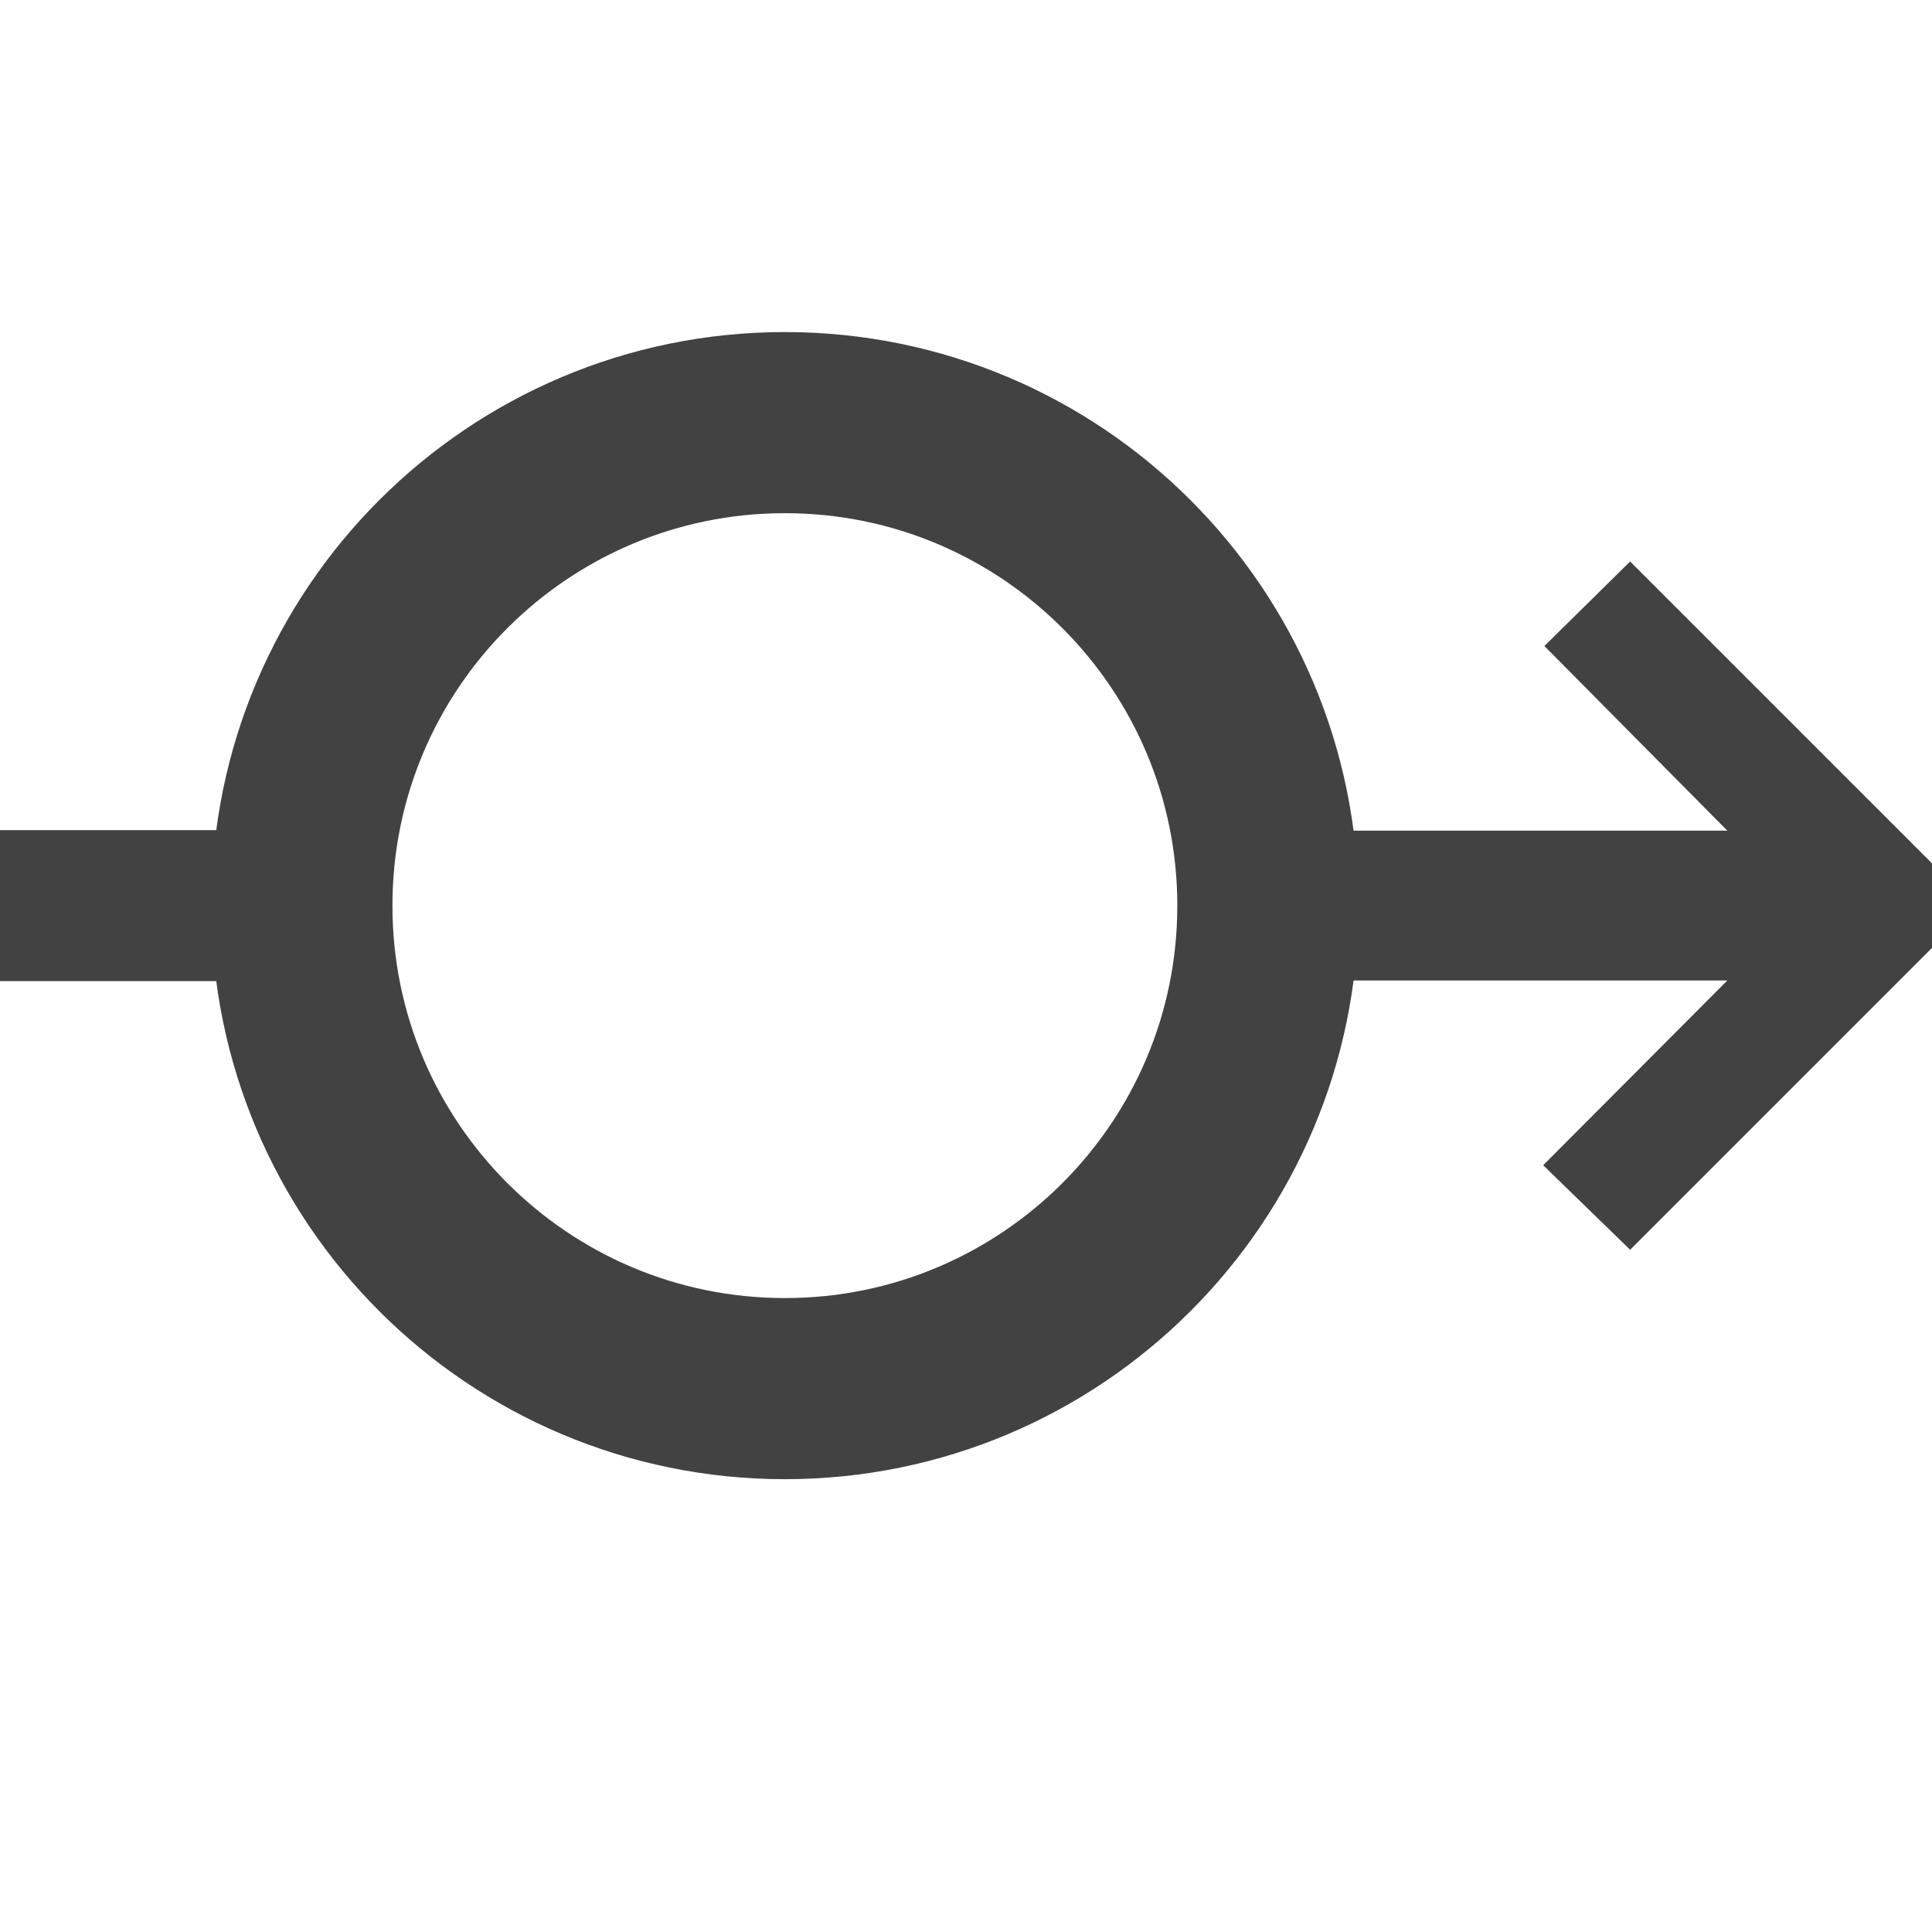
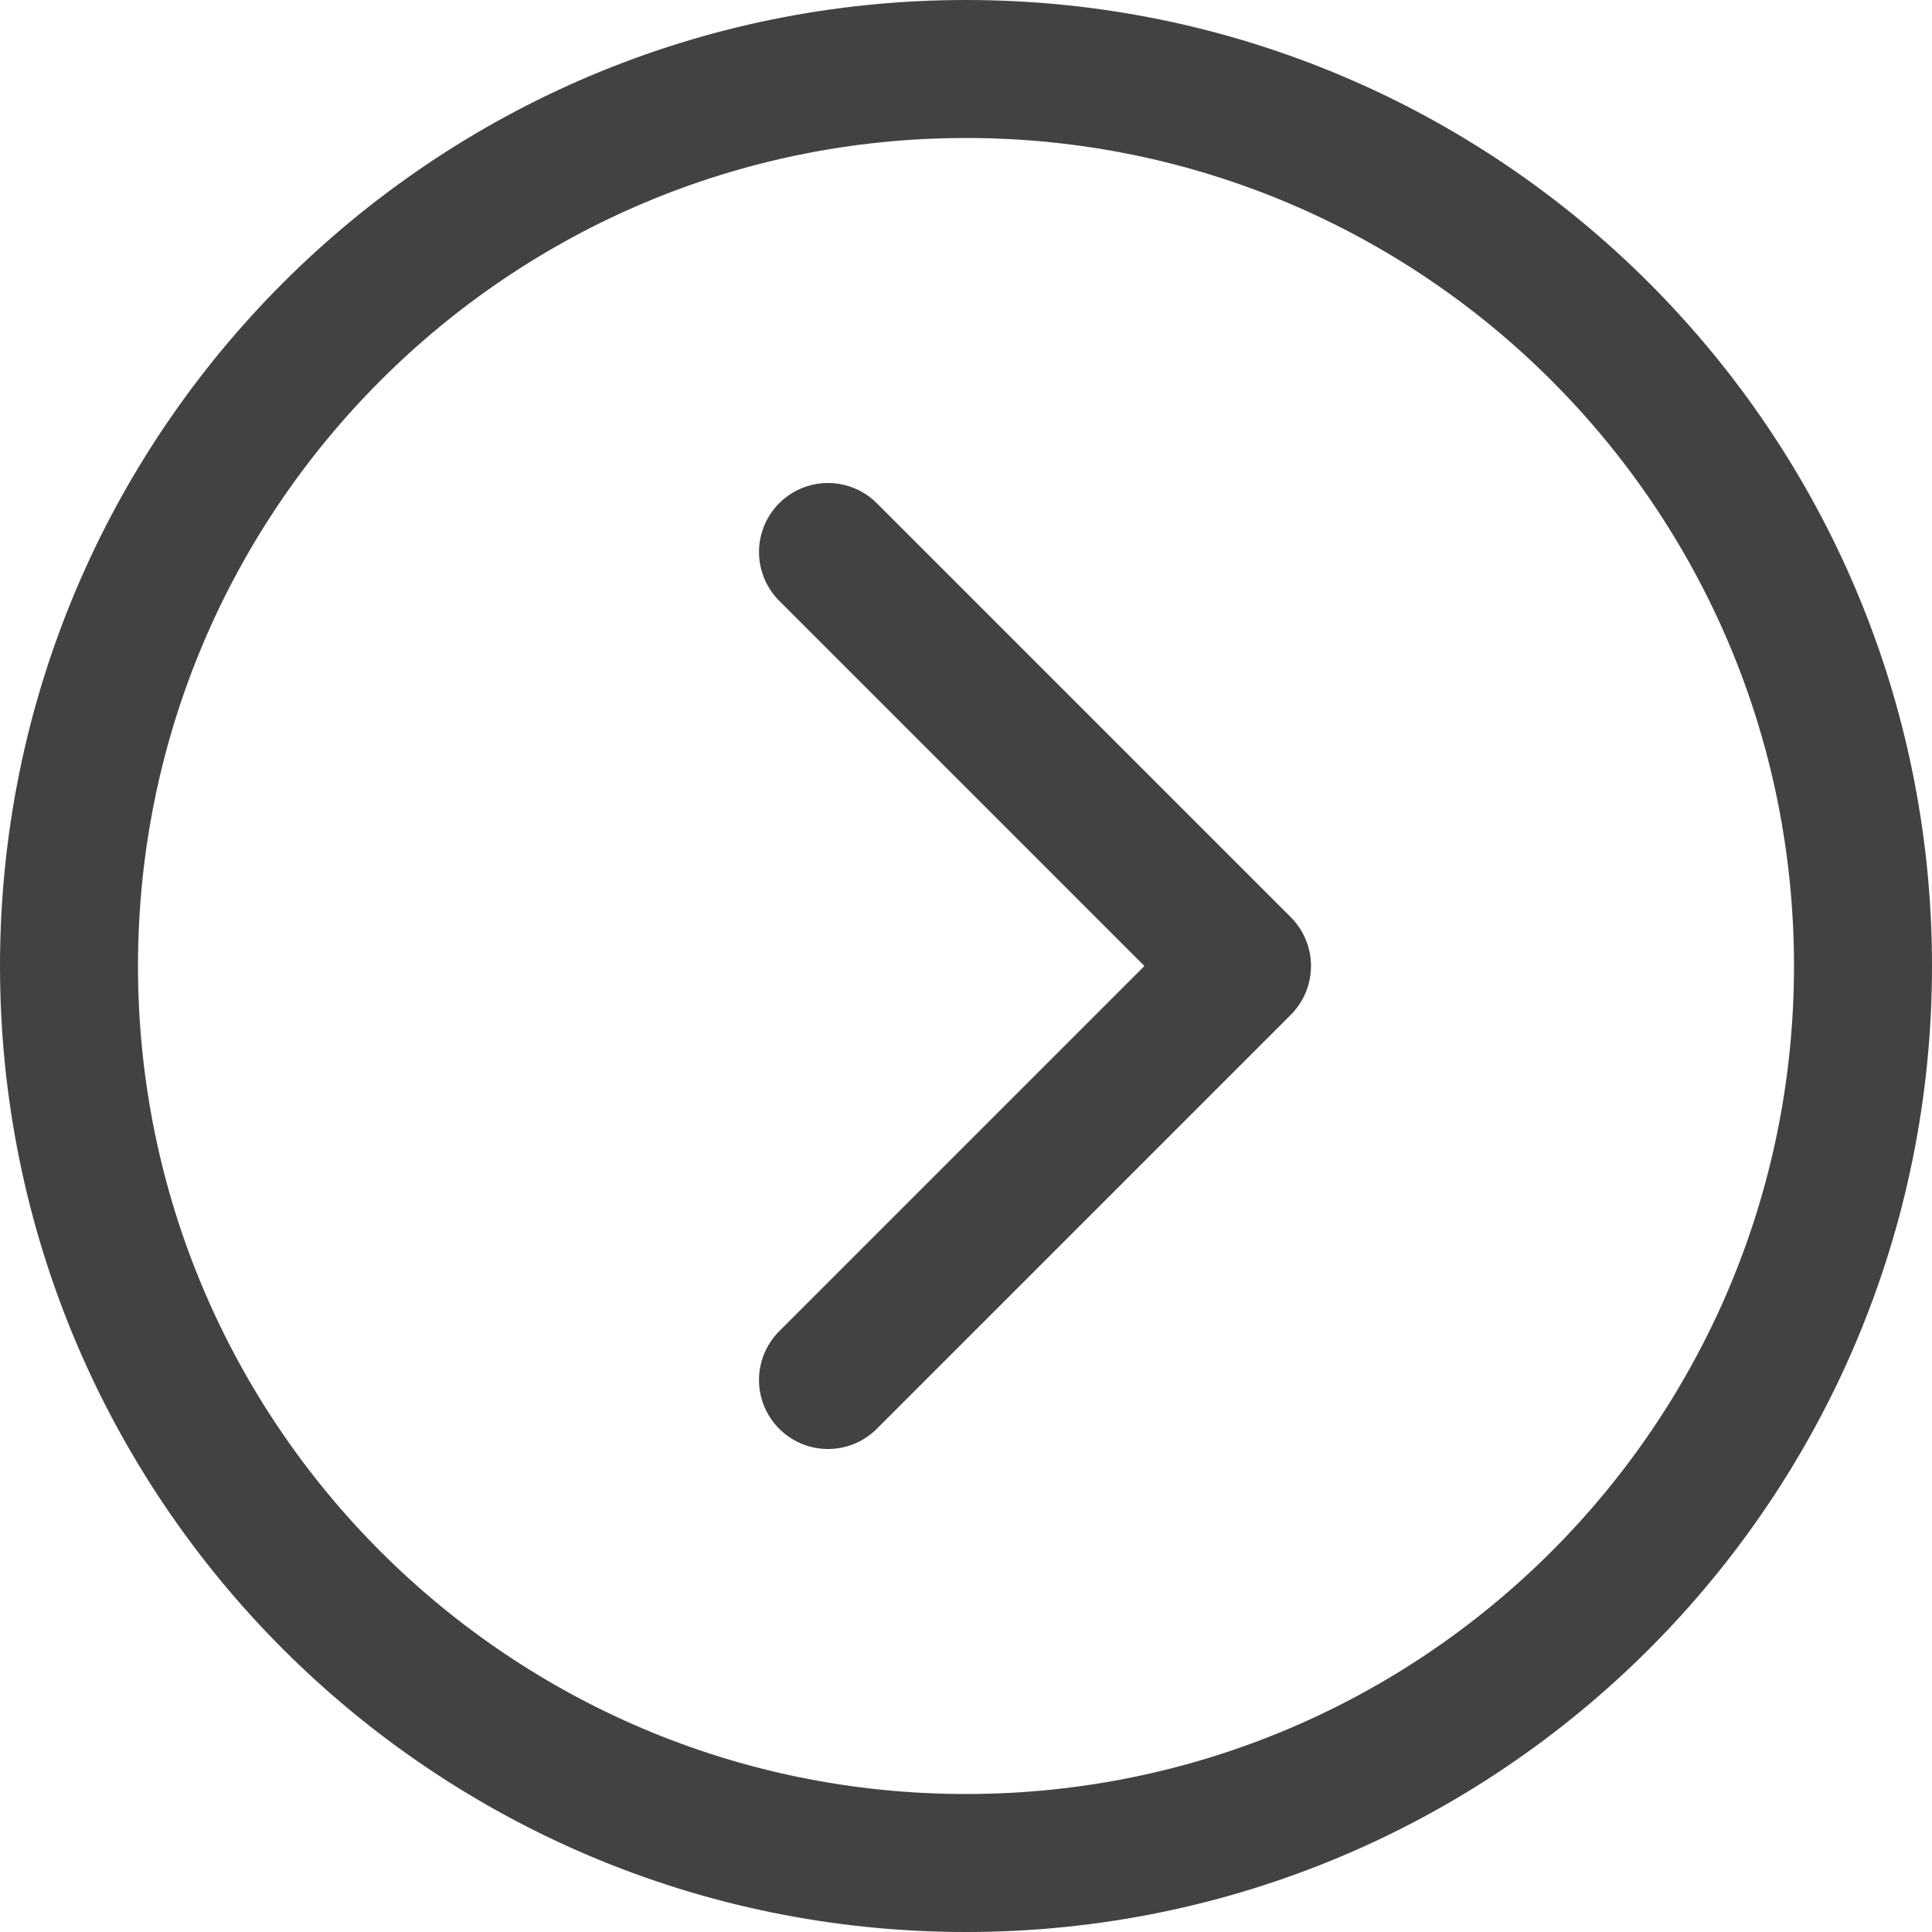
- <svg xmlns="http://www.w3.org/2000/svg" width="16" height="16" fill="none" viewBox="0 0 16 16">
-   <circle stroke="#424242" stroke-width="1.5" stroke-linejoin="bevel" cx="6.5" cy="7.5" r="4" />
-   <path stroke="#424242" stroke-width="1.25" stroke-linejoin="bevel" d="M2.5 7.5H0" />
-   <path fill="#424242" d="M13.5 10.35l2.5-2.5v-.7l-2.5-2.5-.71.7 1.515 1.529H10V8.12h4.305L12.78 9.65l.72.7z" />
+ <svg xmlns="http://www.w3.org/2000/svg" viewBox="0 0 16 16" height="16" width="16">
+   <g transform="matrix(1.142857,0,0,1.142857,0,0)">
+     <path d="M6 4L9 7 6 10" fill="none" stroke="#424242" stroke-linecap="round" stroke-linejoin="round" />
+     <path d="M0.500 7.000 A6.500 6.500 0 1 0 13.500 7.000 A6.500 6.500 0 1 0 0.500 7.000 Z" fill="none" stroke="#424242" stroke-linecap="round" stroke-linejoin="round" />
+   </g>
</svg>
